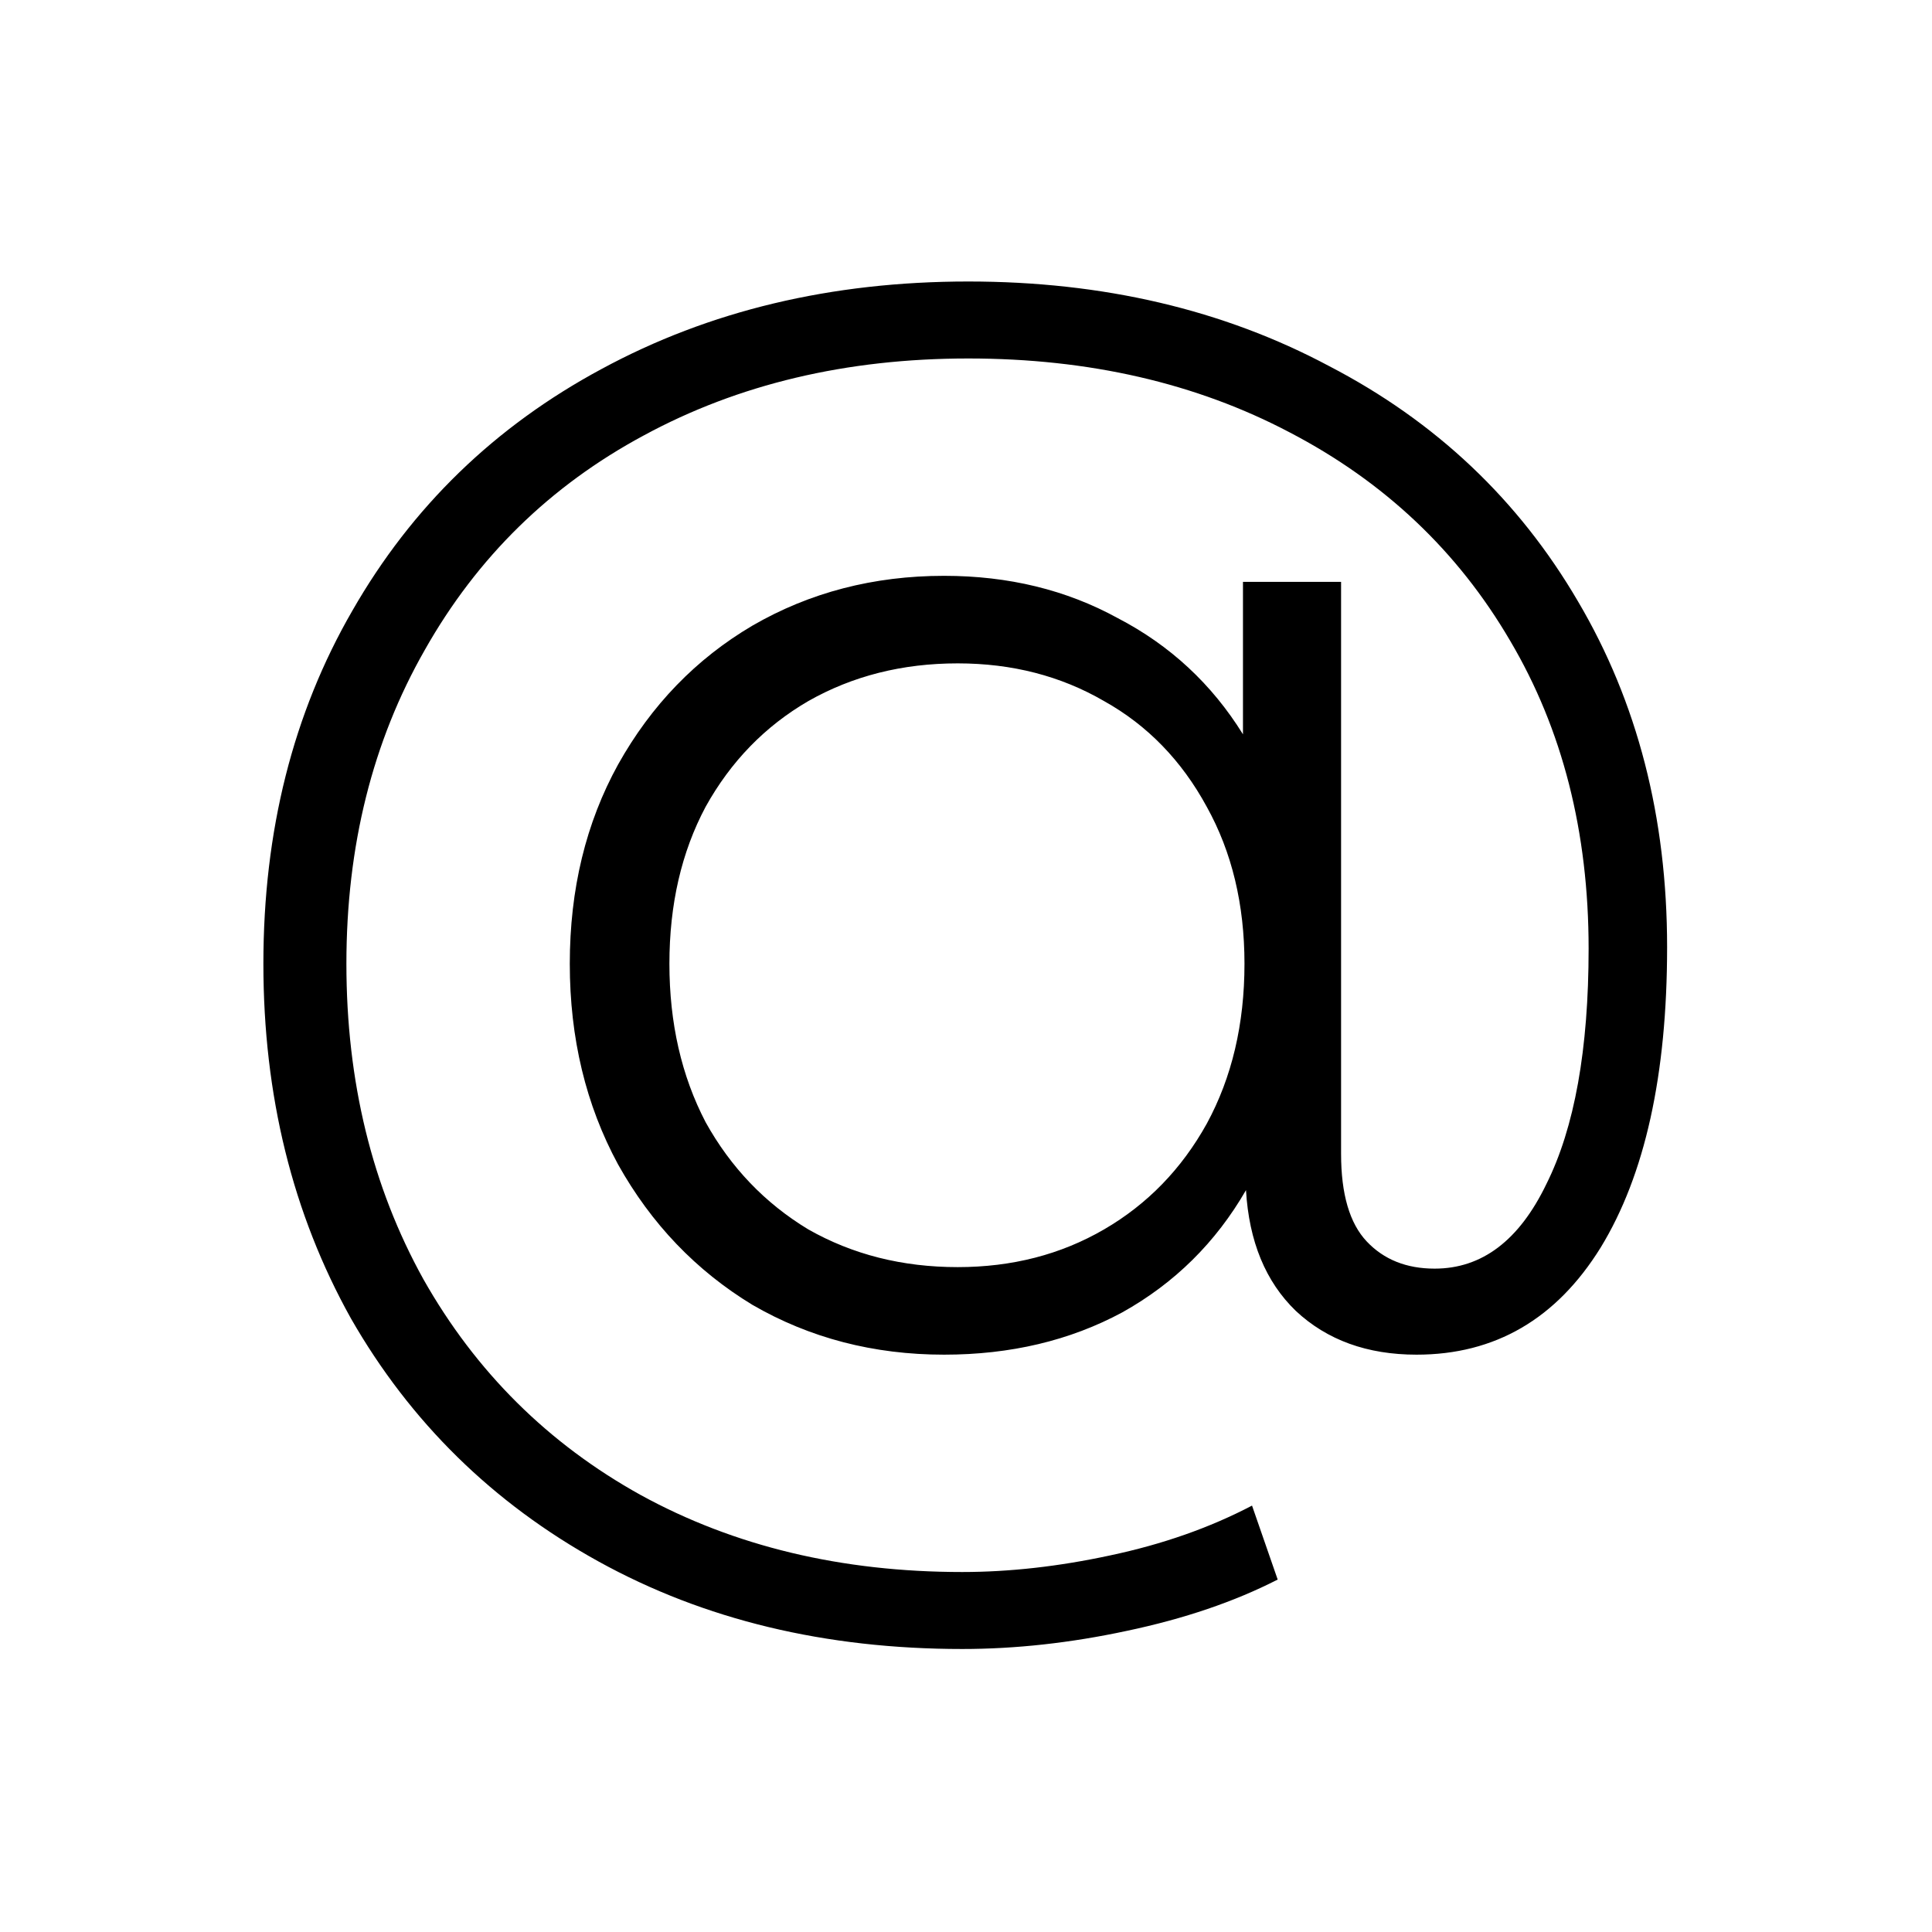
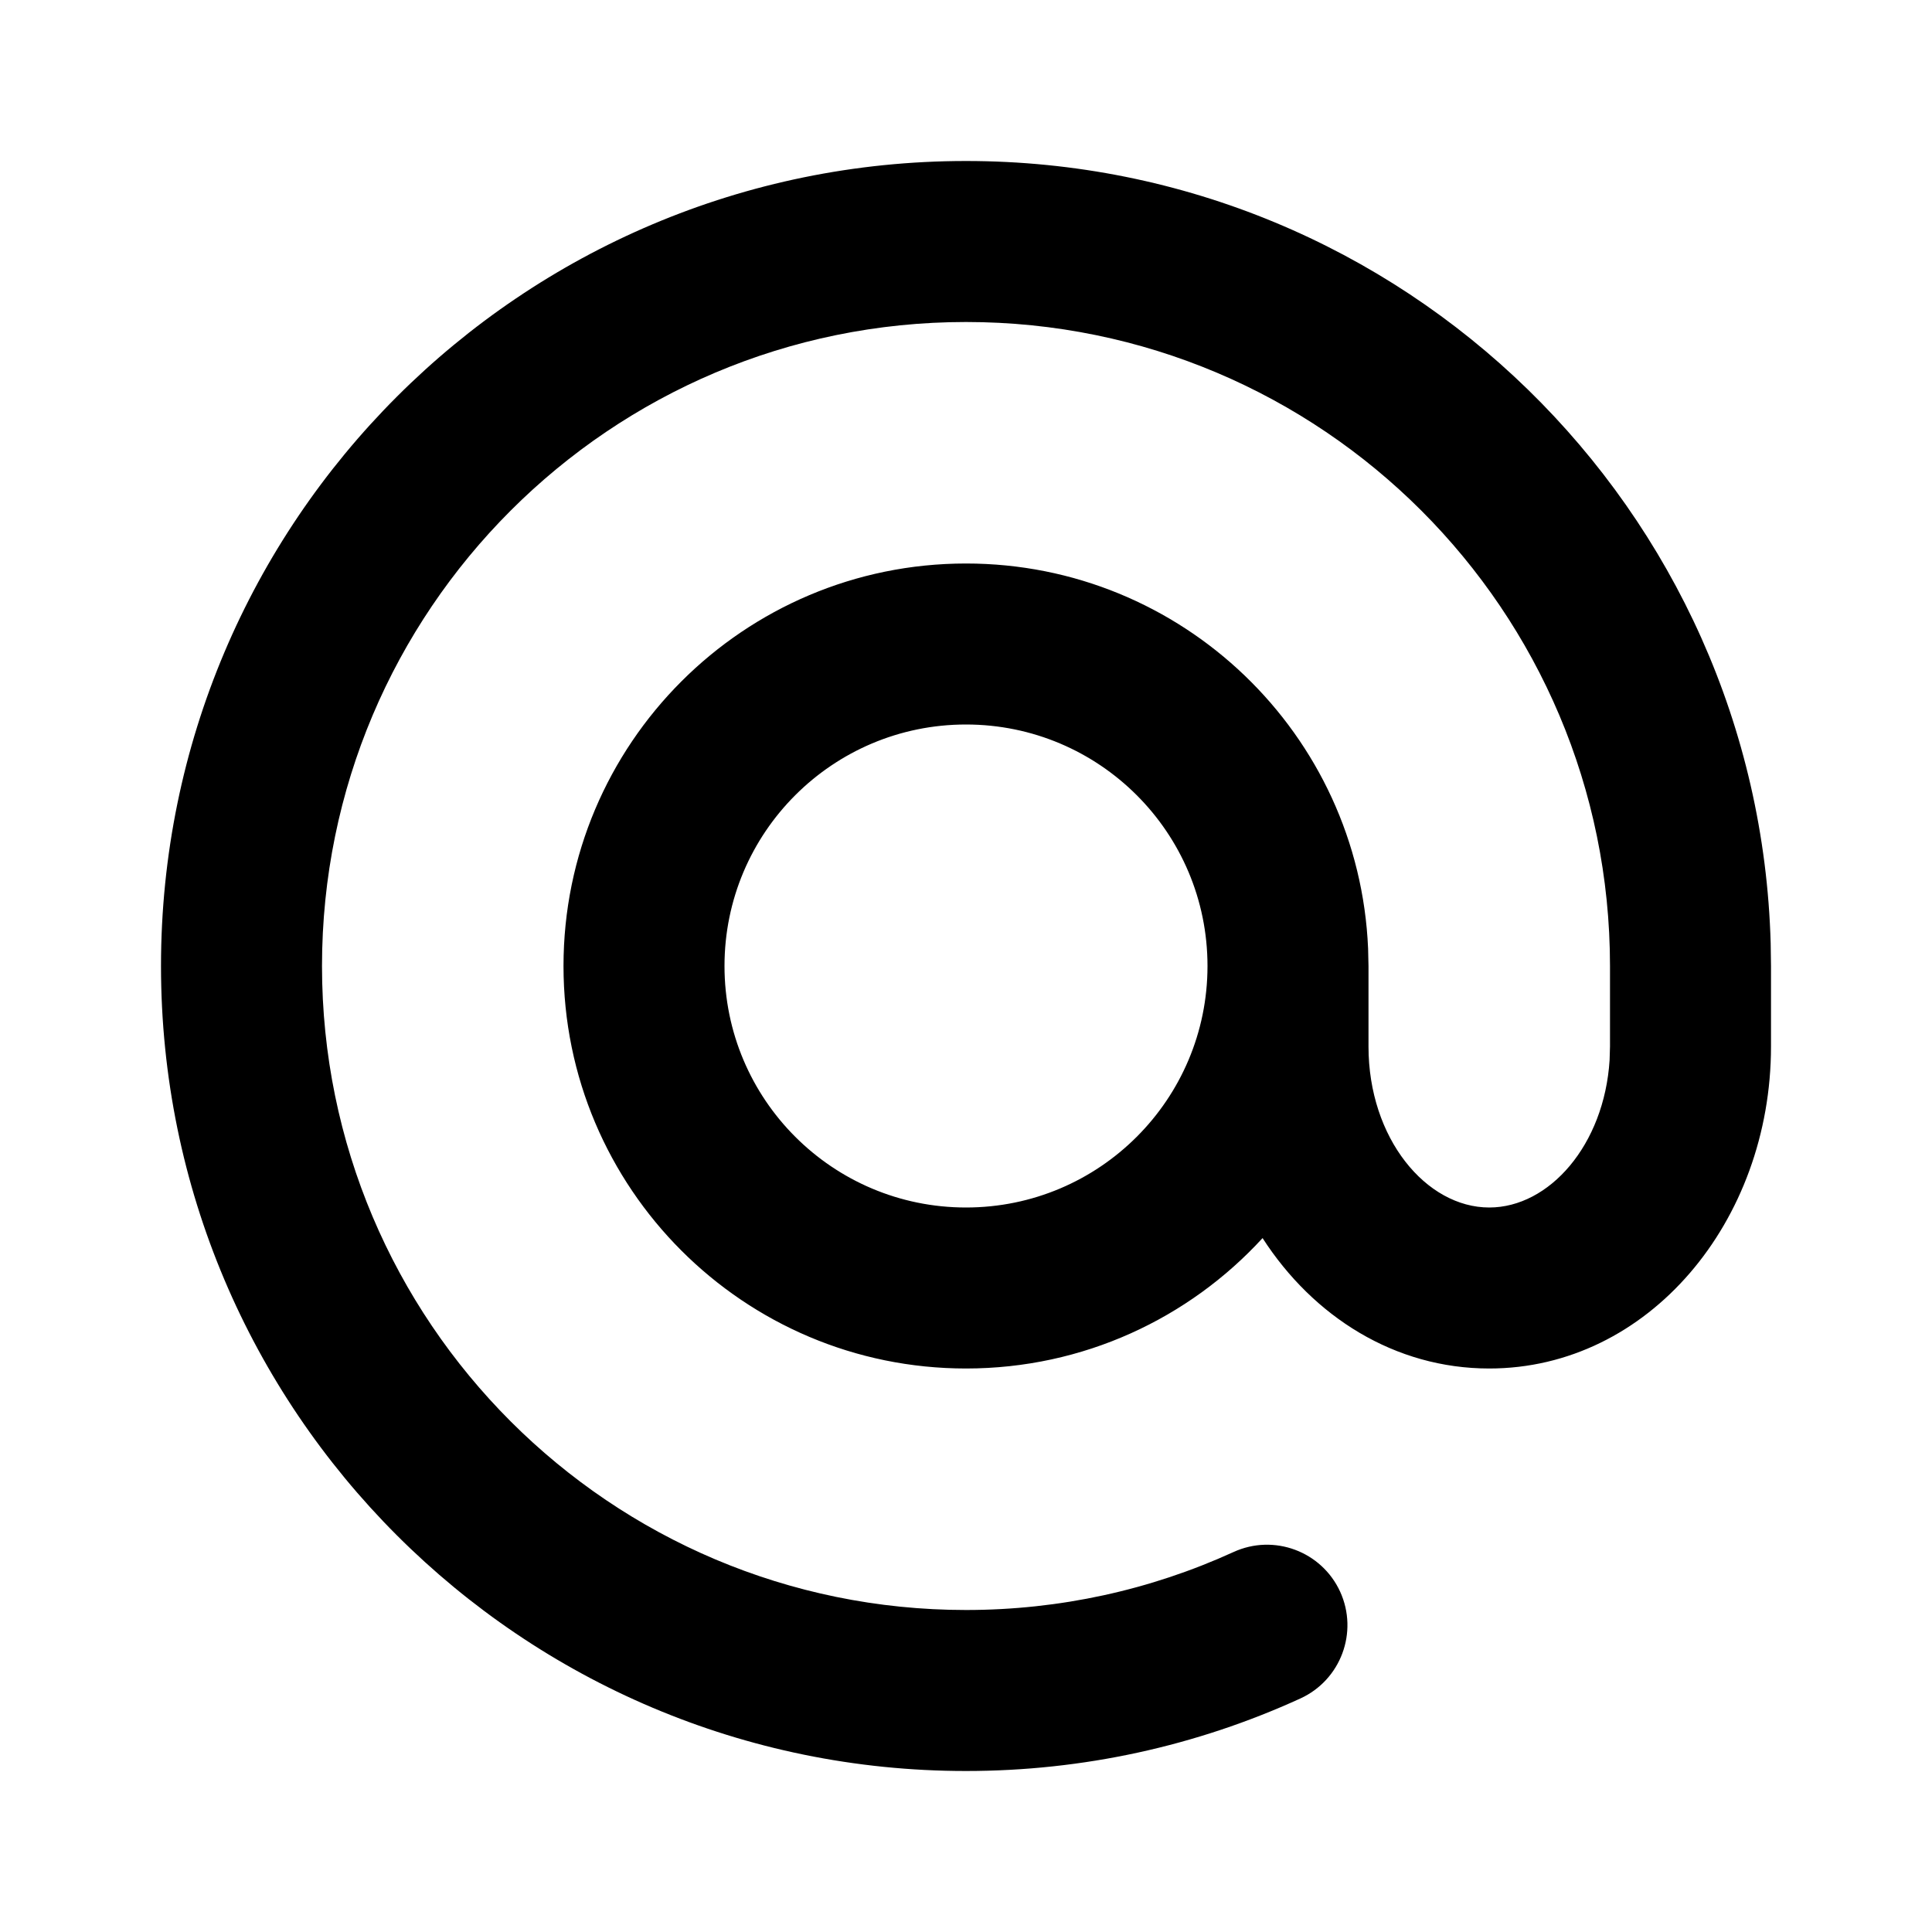
- <svg xmlns="http://www.w3.org/2000/svg" width="512" height="512" viewBox="0 0 512 512" fill="none">
-   <path d="M256.6 74.6C292.333 74.6 324.2 82.067 352.2 97C380.467 111.667 402.467 132.467 418.2 159.4C433.933 186.067 441.8 216.6 441.8 251C441.8 284.867 435.933 311.4 424.2 330.6C412.467 349.533 396.2 359 375.4 359C362.333 359 351.667 355.133 343.4 347.4C335.4 339.667 331 329 330.2 315.4C322.2 329.267 311.267 340.067 297.4 347.8C283.533 355.267 267.8 359 250.2 359C231.533 359 214.6 354.6 199.4 345.8C184.467 336.733 172.6 324.333 163.8 308.6C155.267 292.867 151 275.133 151 255.4C151 235.667 155.267 218.067 163.8 202.6C172.6 186.867 184.467 174.6 199.4 165.8C214.6 157 231.533 152.6 250.2 152.6C267.267 152.6 282.6 156.333 296.2 163.8C310.067 171 321.133 181.267 329.4 194.6V154.2H355.4V305.8C355.4 316.467 357.667 324.2 362.2 329C366.733 333.8 372.733 336.2 380.2 336.2C392.733 336.2 402.6 328.733 409.8 313.8C417.267 298.867 421 278.067 421 251.4C421 220.467 414.067 193.267 400.2 169.8C386.333 146.067 366.867 127.667 341.8 114.6C317 101.533 288.6 95 256.6 95C224.333 95 195.667 101.8 170.6 115.4C145.8 128.733 126.467 147.667 112.6 172.2C98.733 196.467 91.8 224.2 91.8 255.4C91.8 286.6 98.6 314.467 112.2 339C126.067 363.533 145.267 382.6 169.8 396.2C194.6 409.8 223 416.6 255 416.6C267.533 416.6 280.6 415.133 294.2 412.2C308.067 409.267 320.6 404.867 331.8 399L338.6 418.6C327.133 424.467 313.8 429 298.6 432.2C283.667 435.4 269.133 437 255 437C218.733 437 186.6 429.267 158.6 413.8C130.6 398.333 108.733 376.867 93 349.4C77.533 321.667 69.8 290.333 69.8 255.4C69.8 220.2 77.667 189 93.4 161.8C109.133 134.333 131.133 113 159.4 97.8C187.933 82.333 220.333 74.6 256.6 74.6ZM253.8 335.8C268.2 335.8 281.133 332.467 292.6 325.8C304.067 319.133 313.133 309.8 319.8 297.8C326.467 285.533 329.8 271.4 329.8 255.4C329.8 239.667 326.467 225.8 319.8 213.8C313.133 201.533 304.067 192.2 292.6 185.8C281.133 179.133 268.2 175.8 253.8 175.8C239.133 175.8 225.933 179.133 214.2 185.8C202.733 192.467 193.667 201.8 187 213.8C180.6 225.8 177.4 239.667 177.4 255.4C177.4 271.133 180.6 285.133 187 297.4C193.667 309.4 202.733 318.867 214.2 325.8C225.933 332.467 239.133 335.8 253.8 335.8Z" fill="black" />
+ <svg xmlns="http://www.w3.org/2000/svg" fill="#000000" width="44" height="44" viewBox="0 0 24 24">
+   <path d="M12,2 C17.429,2 21.848,6.327 21.996,11.72 L22,12 L22,13 C22,15.173 20.477,17 18.5,17 C17.327,17 16.314,16.357 15.684,15.38 C14.771,16.376 13.458,17 12,17 C9.239,17 7,14.761 7,12 C7,9.239 9.239,7 12,7 C14.689,7 16.882,9.122 16.995,11.783 L17,12 L17,13 C17,14.141 17.716,15 18.5,15 C19.245,15 19.928,14.225 19.995,13.169 L20,13 L20,12 C20,7.582 16.418,4 12,4 C7.582,4 4,7.582 4,12 C4,16.418 7.582,20 12,20 C13.163,20 14.289,19.752 15.323,19.28 C15.825,19.05 16.418,19.271 16.648,19.773 C16.877,20.276 16.656,20.869 16.154,21.099 C14.861,21.69 13.452,22 12,22 C6.477,22 2,17.523 2,12 C2,6.477 6.477,2 12,2 Z M12,9 C10.343,9 9,10.343 9,12 C9,13.657 10.343,15 12,15 C13.657,15 15,13.657 15,12 C15,10.343 13.657,9 12,9 Z" />
</svg>
